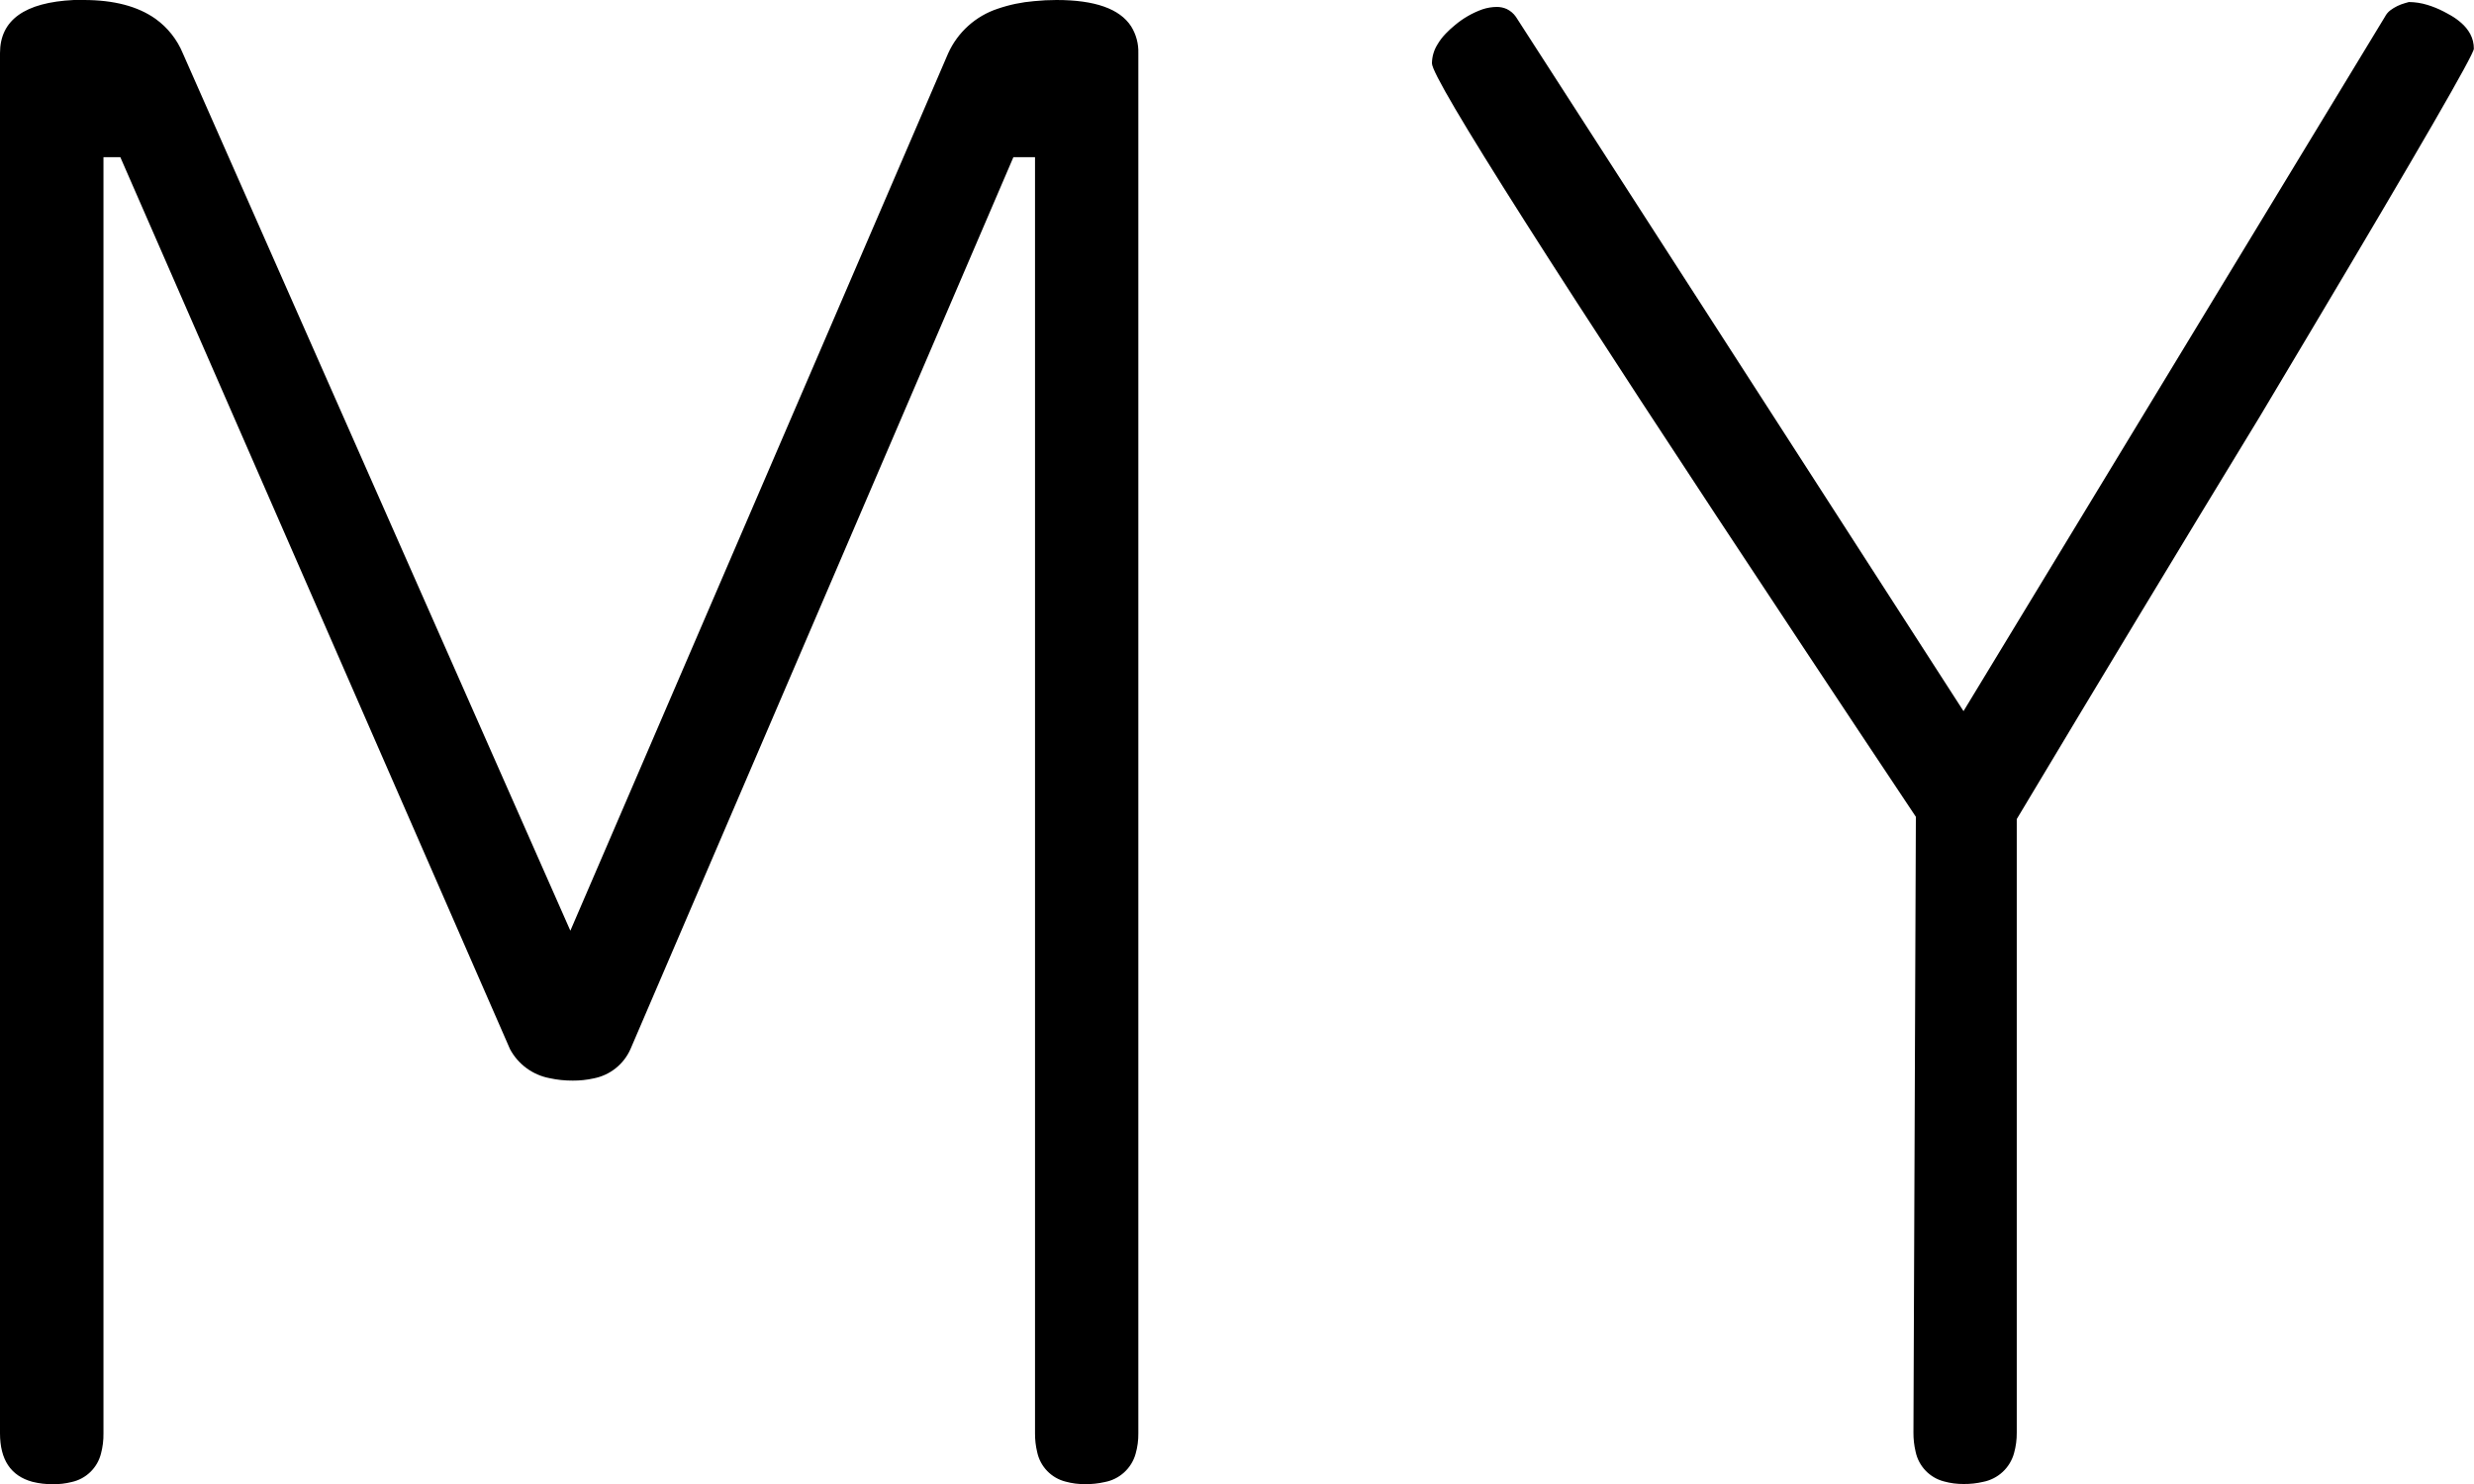
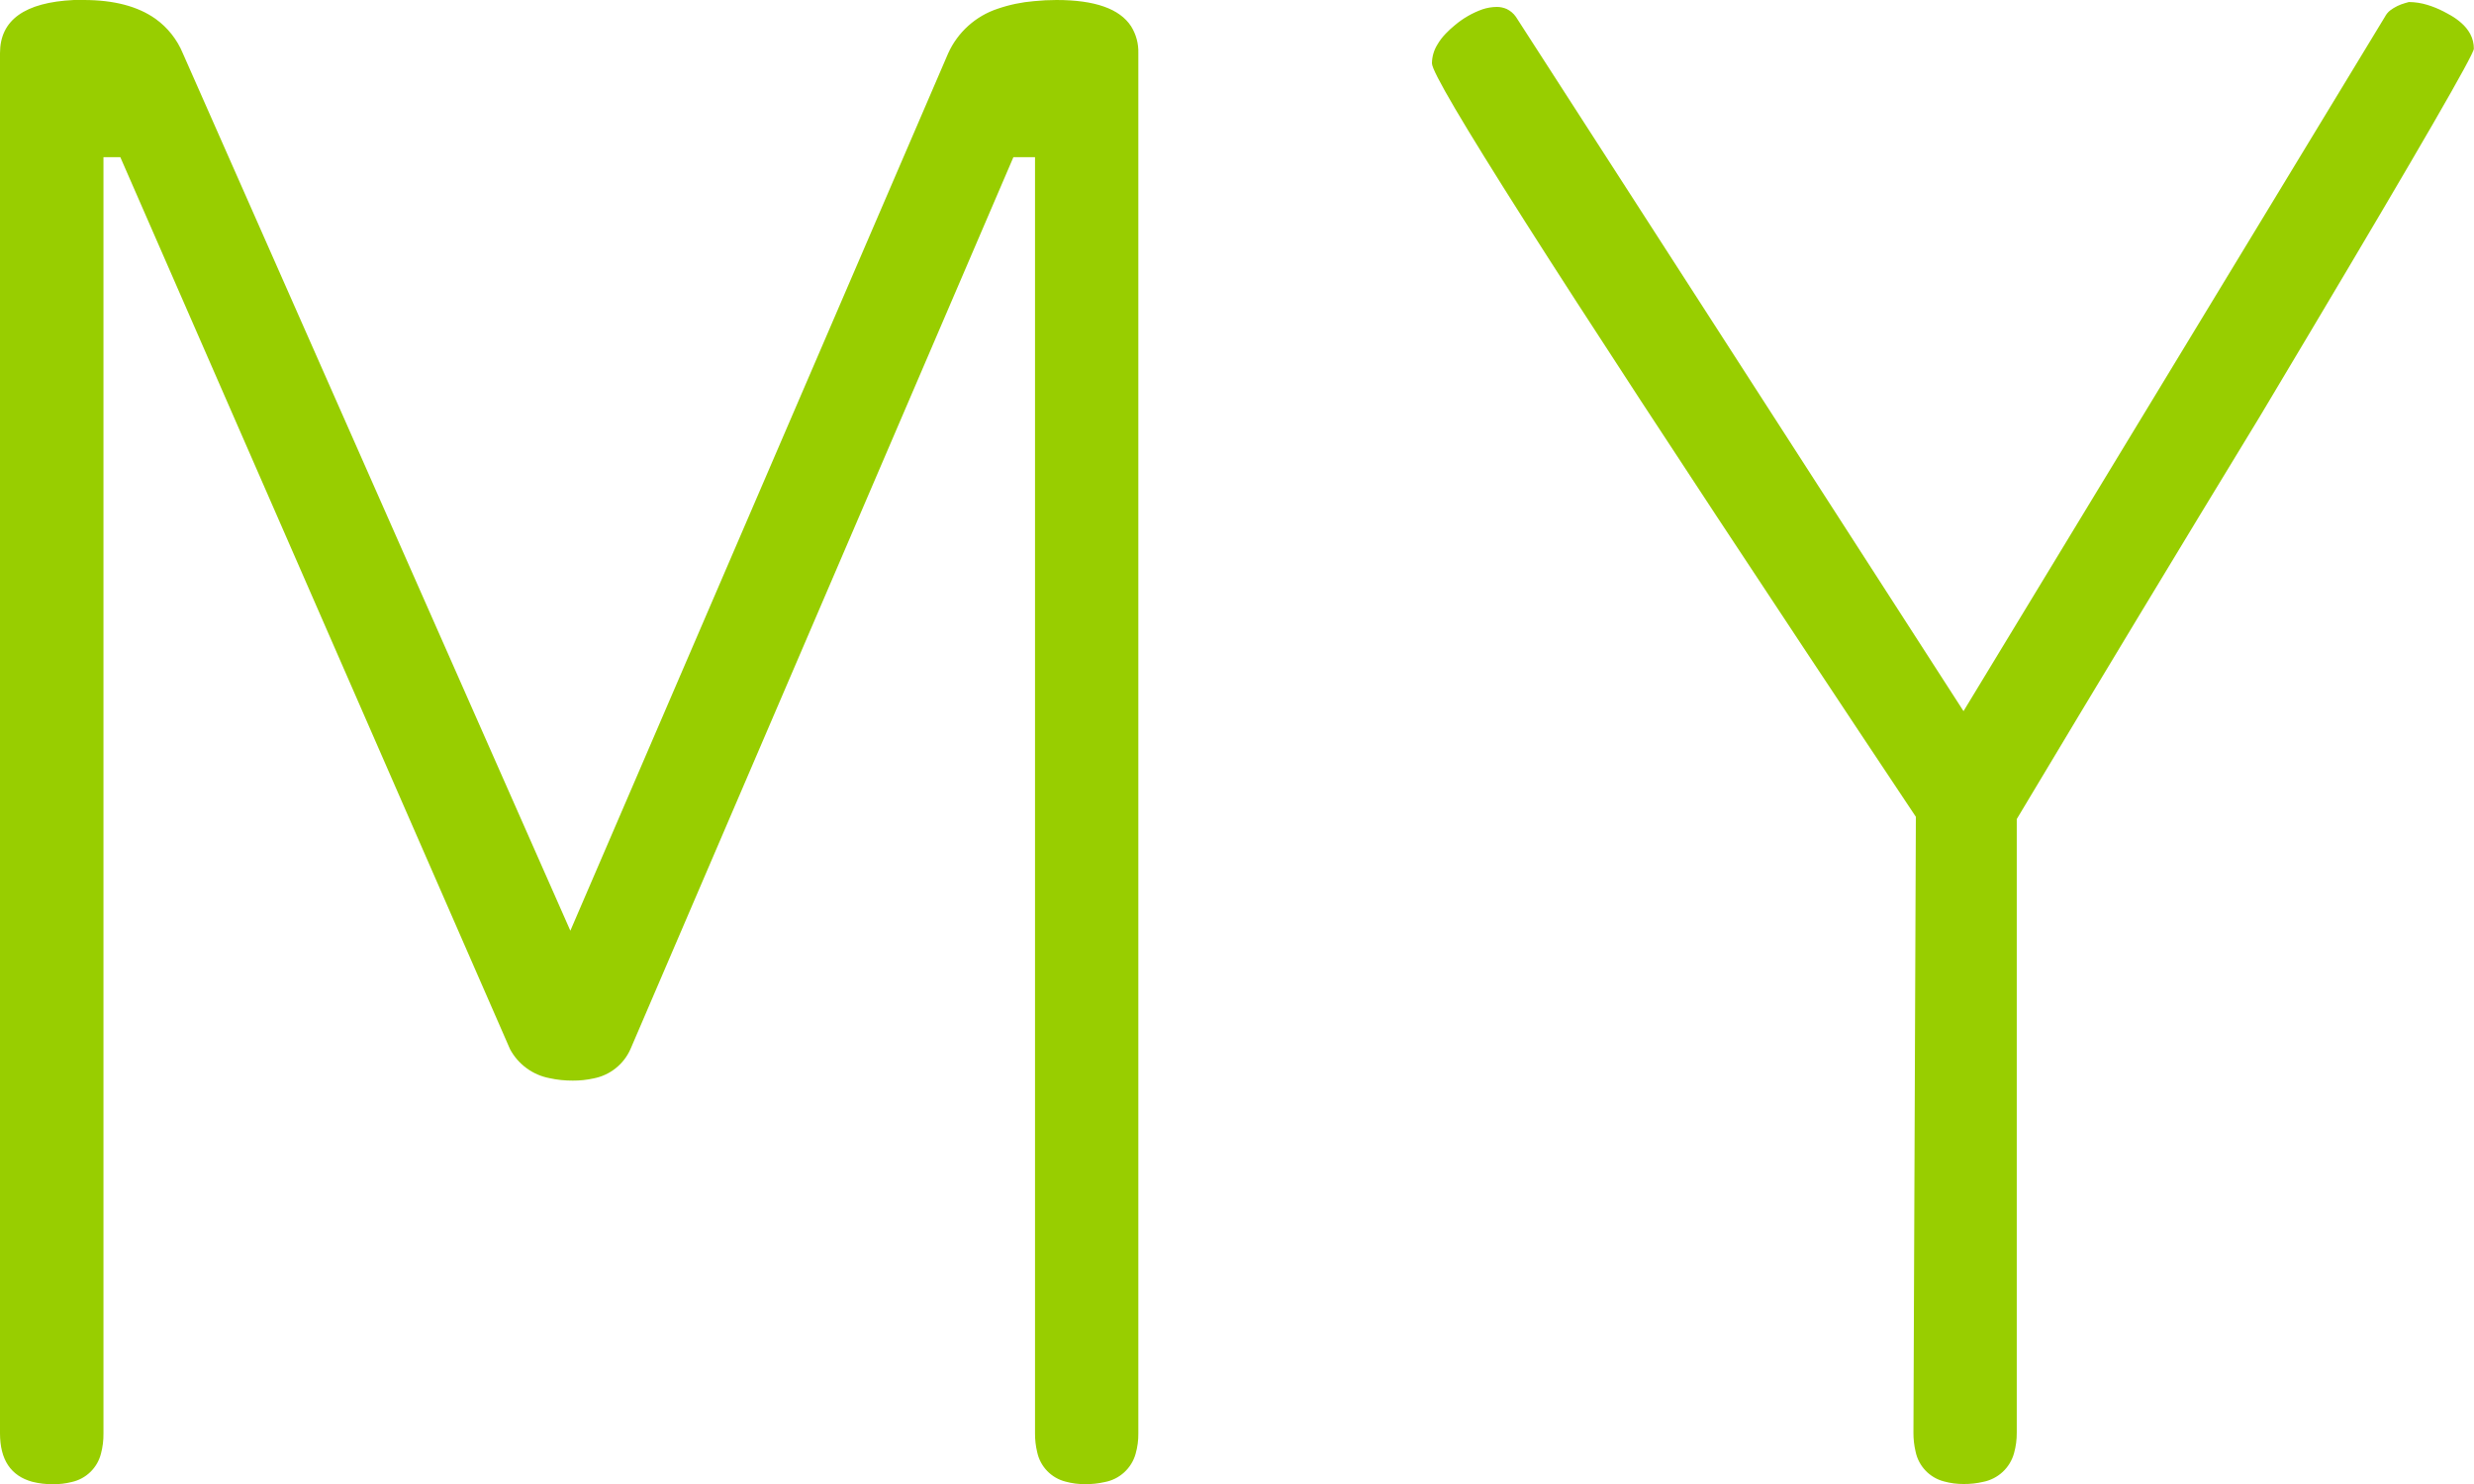
<svg xmlns="http://www.w3.org/2000/svg" viewBox="0 0 500 300">
-   <path d="M230.06,10.77v279a14.36,14.36,0,0,1-.55,4.12,8,8,0,0,1-6.26,5.72,16.92,16.92,0,0,1-3.89.42,14.45,14.45,0,0,1-4-.51,7.82,7.82,0,0,1-5.74-5.95,15.67,15.67,0,0,1-.44-3.8v-258h-4.37L127.43,212.06A10.27,10.27,0,0,1,120,218a18.92,18.92,0,0,1-4.24.45,21.08,21.08,0,0,1-4.68-.49,11.49,11.49,0,0,1-8-5.86L24.32,31.78H20.91v258a15,15,0,0,1-.5,4.06,7.82,7.82,0,0,1-5.93,5.76,14.58,14.58,0,0,1-3.78.44,16.29,16.29,0,0,1-4.17-.49Q0,297.76,0,289.74v-279Q0,.72,14.93,0l.63,0,1.36,0q9.13,0,14.5,3.8a16.18,16.18,0,0,1,5.54,7l78.31,177.35L191.63,10.77a16.75,16.75,0,0,1,10-9A30.18,30.18,0,0,1,209,.23Q211.24,0,213.52,0q11.63,0,15.08,5.32A9.69,9.69,0,0,1,230.06,10.77ZM407.59,165.58v124a14.8,14.8,0,0,1-.55,4.19,8.08,8.08,0,0,1-6.26,5.8,16.4,16.4,0,0,1-3.89.43,14.45,14.45,0,0,1-4-.52,7.87,7.87,0,0,1-5.74-6,16.16,16.16,0,0,1-.44-3.86l.49-124.5q-11.48-17.22-22.91-34.49Q289.4,17.59,289.4,12.81a7.28,7.28,0,0,1,1.07-3.75,11.47,11.47,0,0,1,1.74-2.29A18.83,18.83,0,0,1,294,5.12a18,18,0,0,1,5.62-3.24,9.51,9.51,0,0,1,2.89-.48,4.94,4.94,0,0,1,2,.42,4.81,4.81,0,0,1,1.85,1.57l90.47,140.37L482,3.39a3.88,3.88,0,0,1,1.08-1.3A8.91,8.91,0,0,1,486,.65c.27-.09.56-.17.84-.24a13.15,13.15,0,0,1,3.74.58,19.38,19.38,0,0,1,3.23,1.31c.52.26,1,.54,1.54.84a12.82,12.82,0,0,1,2.13,1.54,8.15,8.15,0,0,1,1.75,2.17,6.29,6.29,0,0,1,.74,3q0,1.74-32.95,57.07-5.16,8.67-10.34,17.34Q431.92,124.91,407.59,165.58Z" />
+   <path fill="#98ce00" d="M230.06,10.77v279a14.36,14.36,0,0,1-.55,4.12,8,8,0,0,1-6.26,5.72,16.92,16.92,0,0,1-3.89.42,14.45,14.45,0,0,1-4-.51,7.82,7.82,0,0,1-5.74-5.95,15.67,15.67,0,0,1-.44-3.8v-258h-4.37L127.43,212.06A10.27,10.27,0,0,1,120,218a18.92,18.92,0,0,1-4.24.45,21.08,21.08,0,0,1-4.68-.49,11.49,11.49,0,0,1-8-5.86L24.32,31.78H20.91v258a15,15,0,0,1-.5,4.06,7.82,7.82,0,0,1-5.93,5.76,14.58,14.58,0,0,1-3.78.44,16.29,16.29,0,0,1-4.17-.49Q0,297.76,0,289.74v-279Q0,.72,14.93,0l.63,0,1.36,0q9.13,0,14.5,3.8a16.18,16.18,0,0,1,5.54,7l78.31,177.35L191.63,10.77a16.75,16.75,0,0,1,10-9A30.18,30.18,0,0,1,209,.23Q211.24,0,213.52,0q11.63,0,15.08,5.32A9.69,9.69,0,0,1,230.06,10.77ZM407.59,165.58v124a14.8,14.8,0,0,1-.55,4.19,8.08,8.08,0,0,1-6.26,5.8,16.4,16.4,0,0,1-3.89.43,14.45,14.45,0,0,1-4-.52,7.87,7.87,0,0,1-5.74-6,16.16,16.16,0,0,1-.44-3.86l.49-124.5q-11.48-17.22-22.91-34.49Q289.4,17.59,289.4,12.81a7.28,7.28,0,0,1,1.07-3.75,11.47,11.47,0,0,1,1.74-2.29A18.83,18.83,0,0,1,294,5.12a18,18,0,0,1,5.62-3.24,9.51,9.51,0,0,1,2.89-.48,4.94,4.94,0,0,1,2,.42,4.81,4.81,0,0,1,1.85,1.57l90.47,140.37L482,3.39a3.88,3.88,0,0,1,1.08-1.3A8.91,8.91,0,0,1,486,.65c.27-.09.56-.17.84-.24a13.15,13.15,0,0,1,3.74.58,19.38,19.38,0,0,1,3.23,1.31c.52.26,1,.54,1.54.84a12.82,12.82,0,0,1,2.13,1.54,8.15,8.15,0,0,1,1.75,2.17,6.29,6.29,0,0,1,.74,3q0,1.74-32.95,57.07-5.16,8.67-10.34,17.34Q431.92,124.91,407.59,165.58Z" />
</svg>
